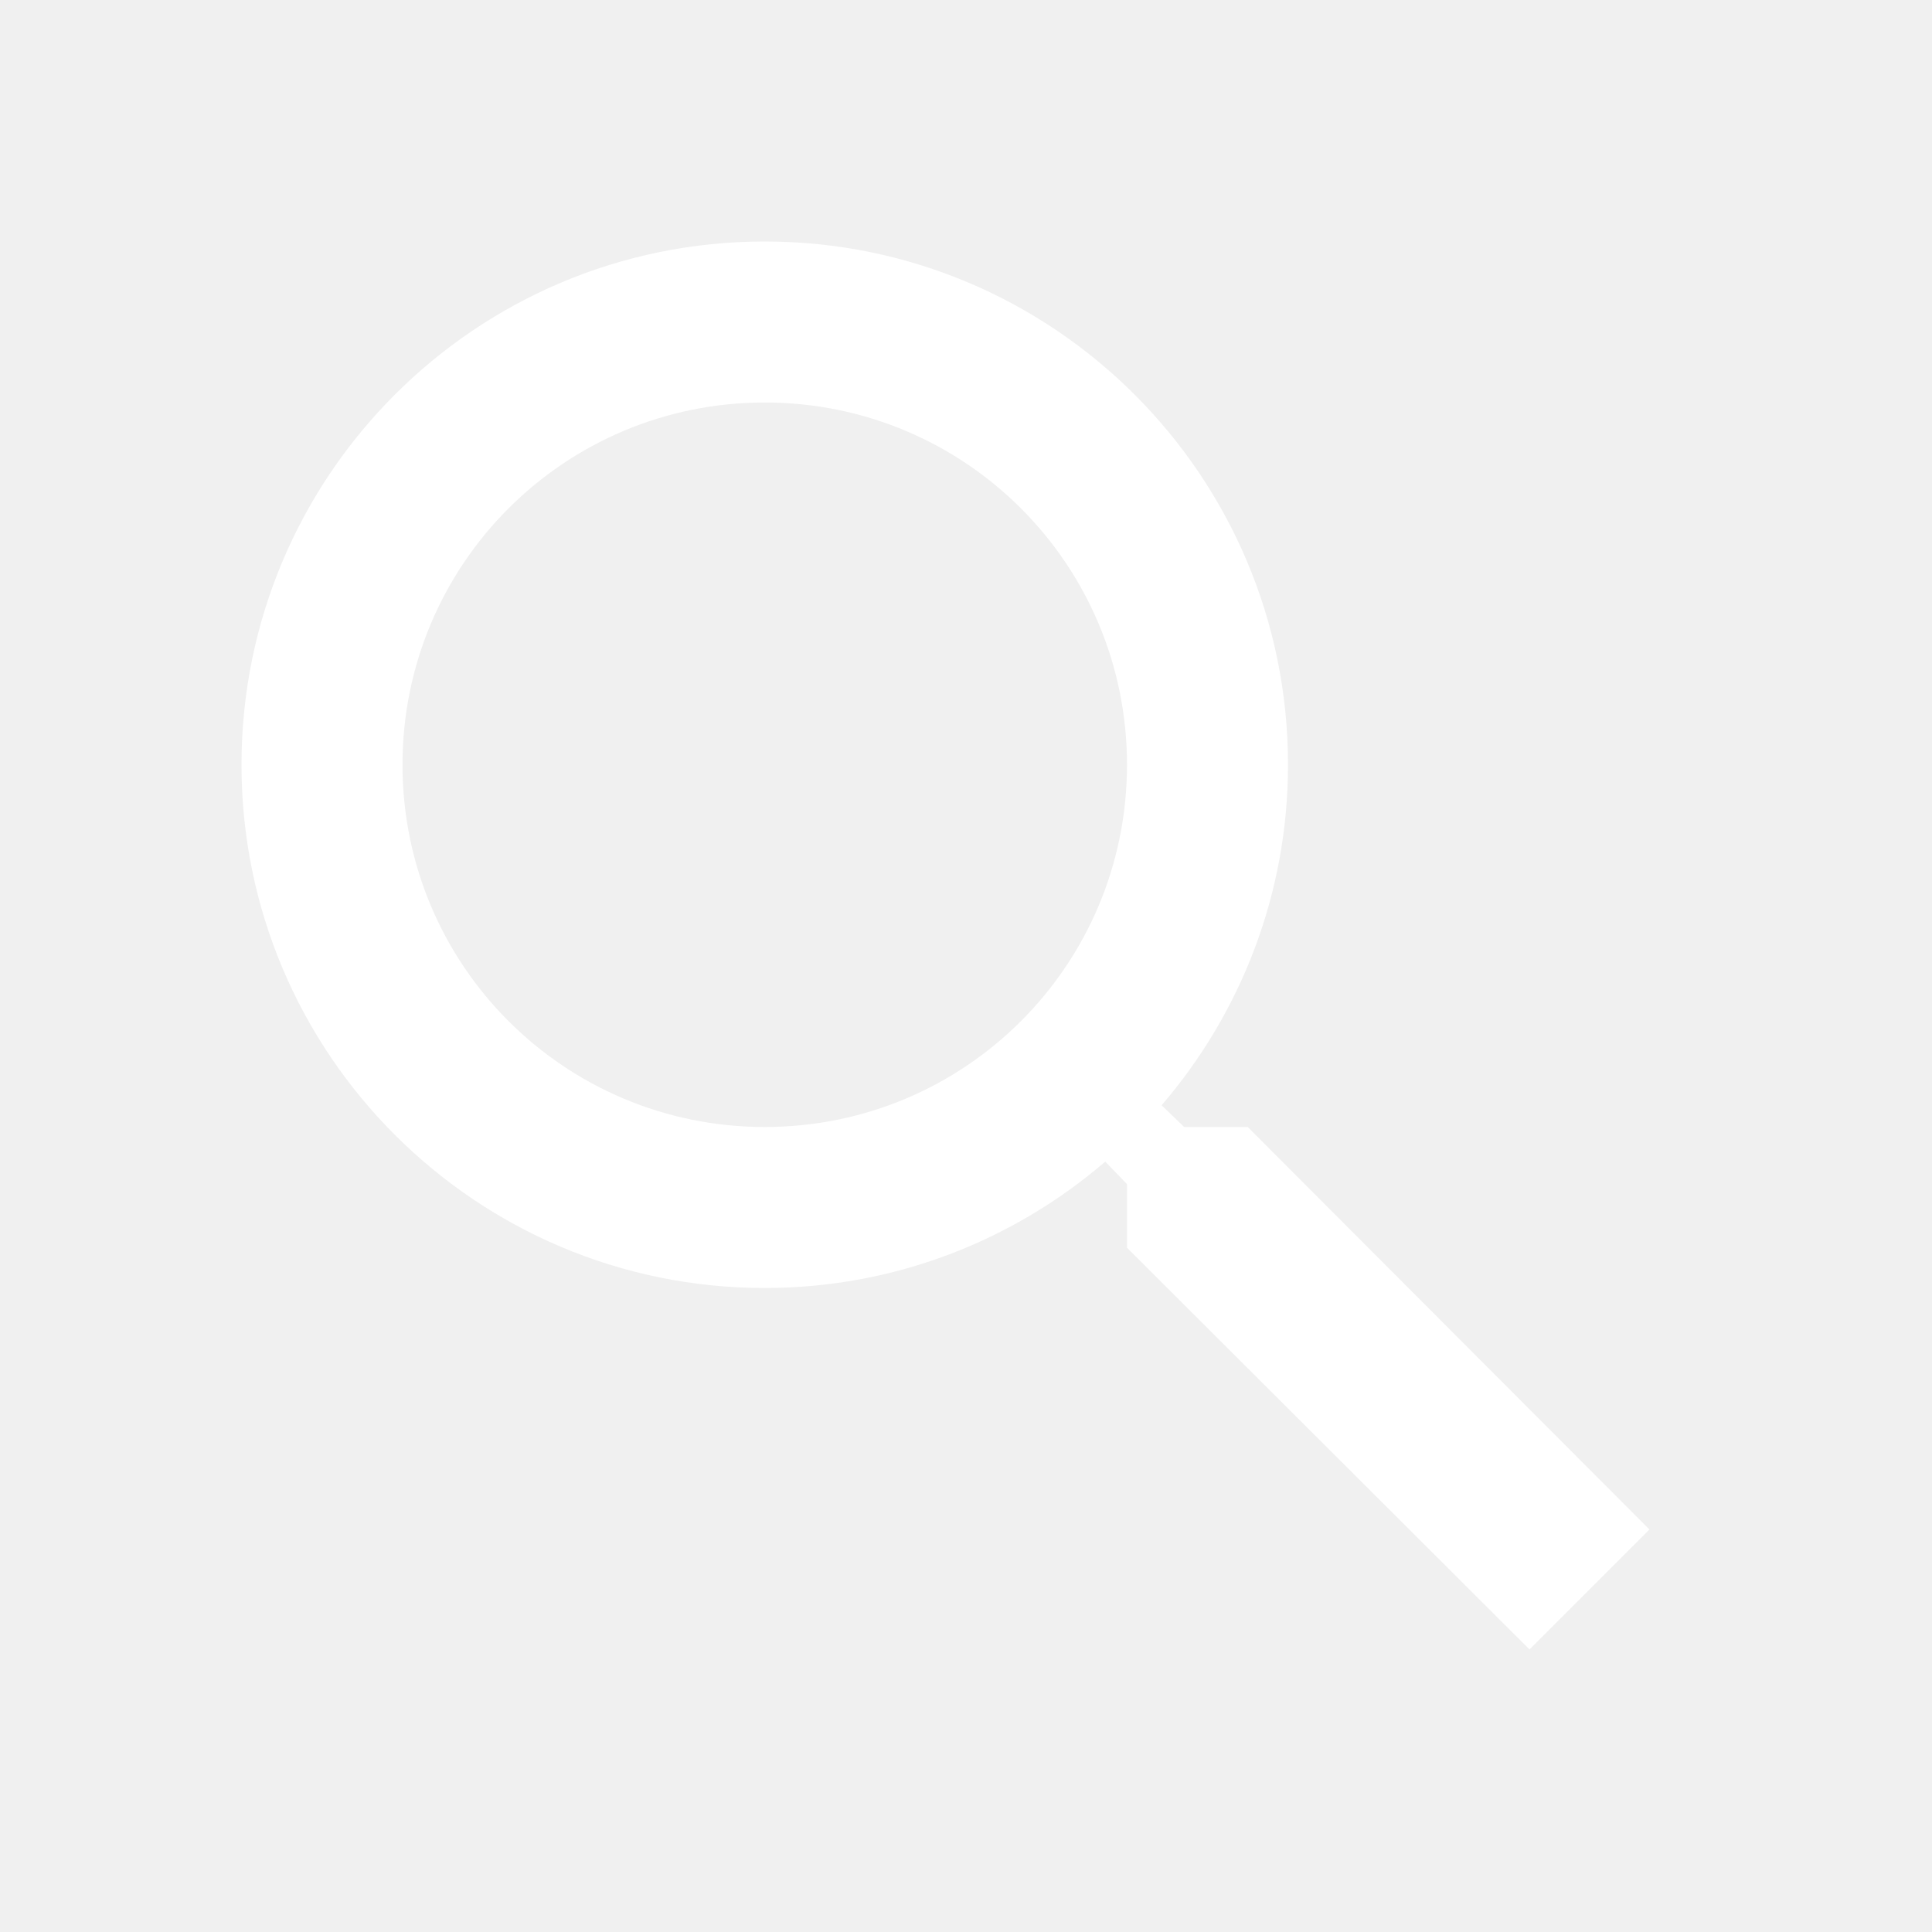
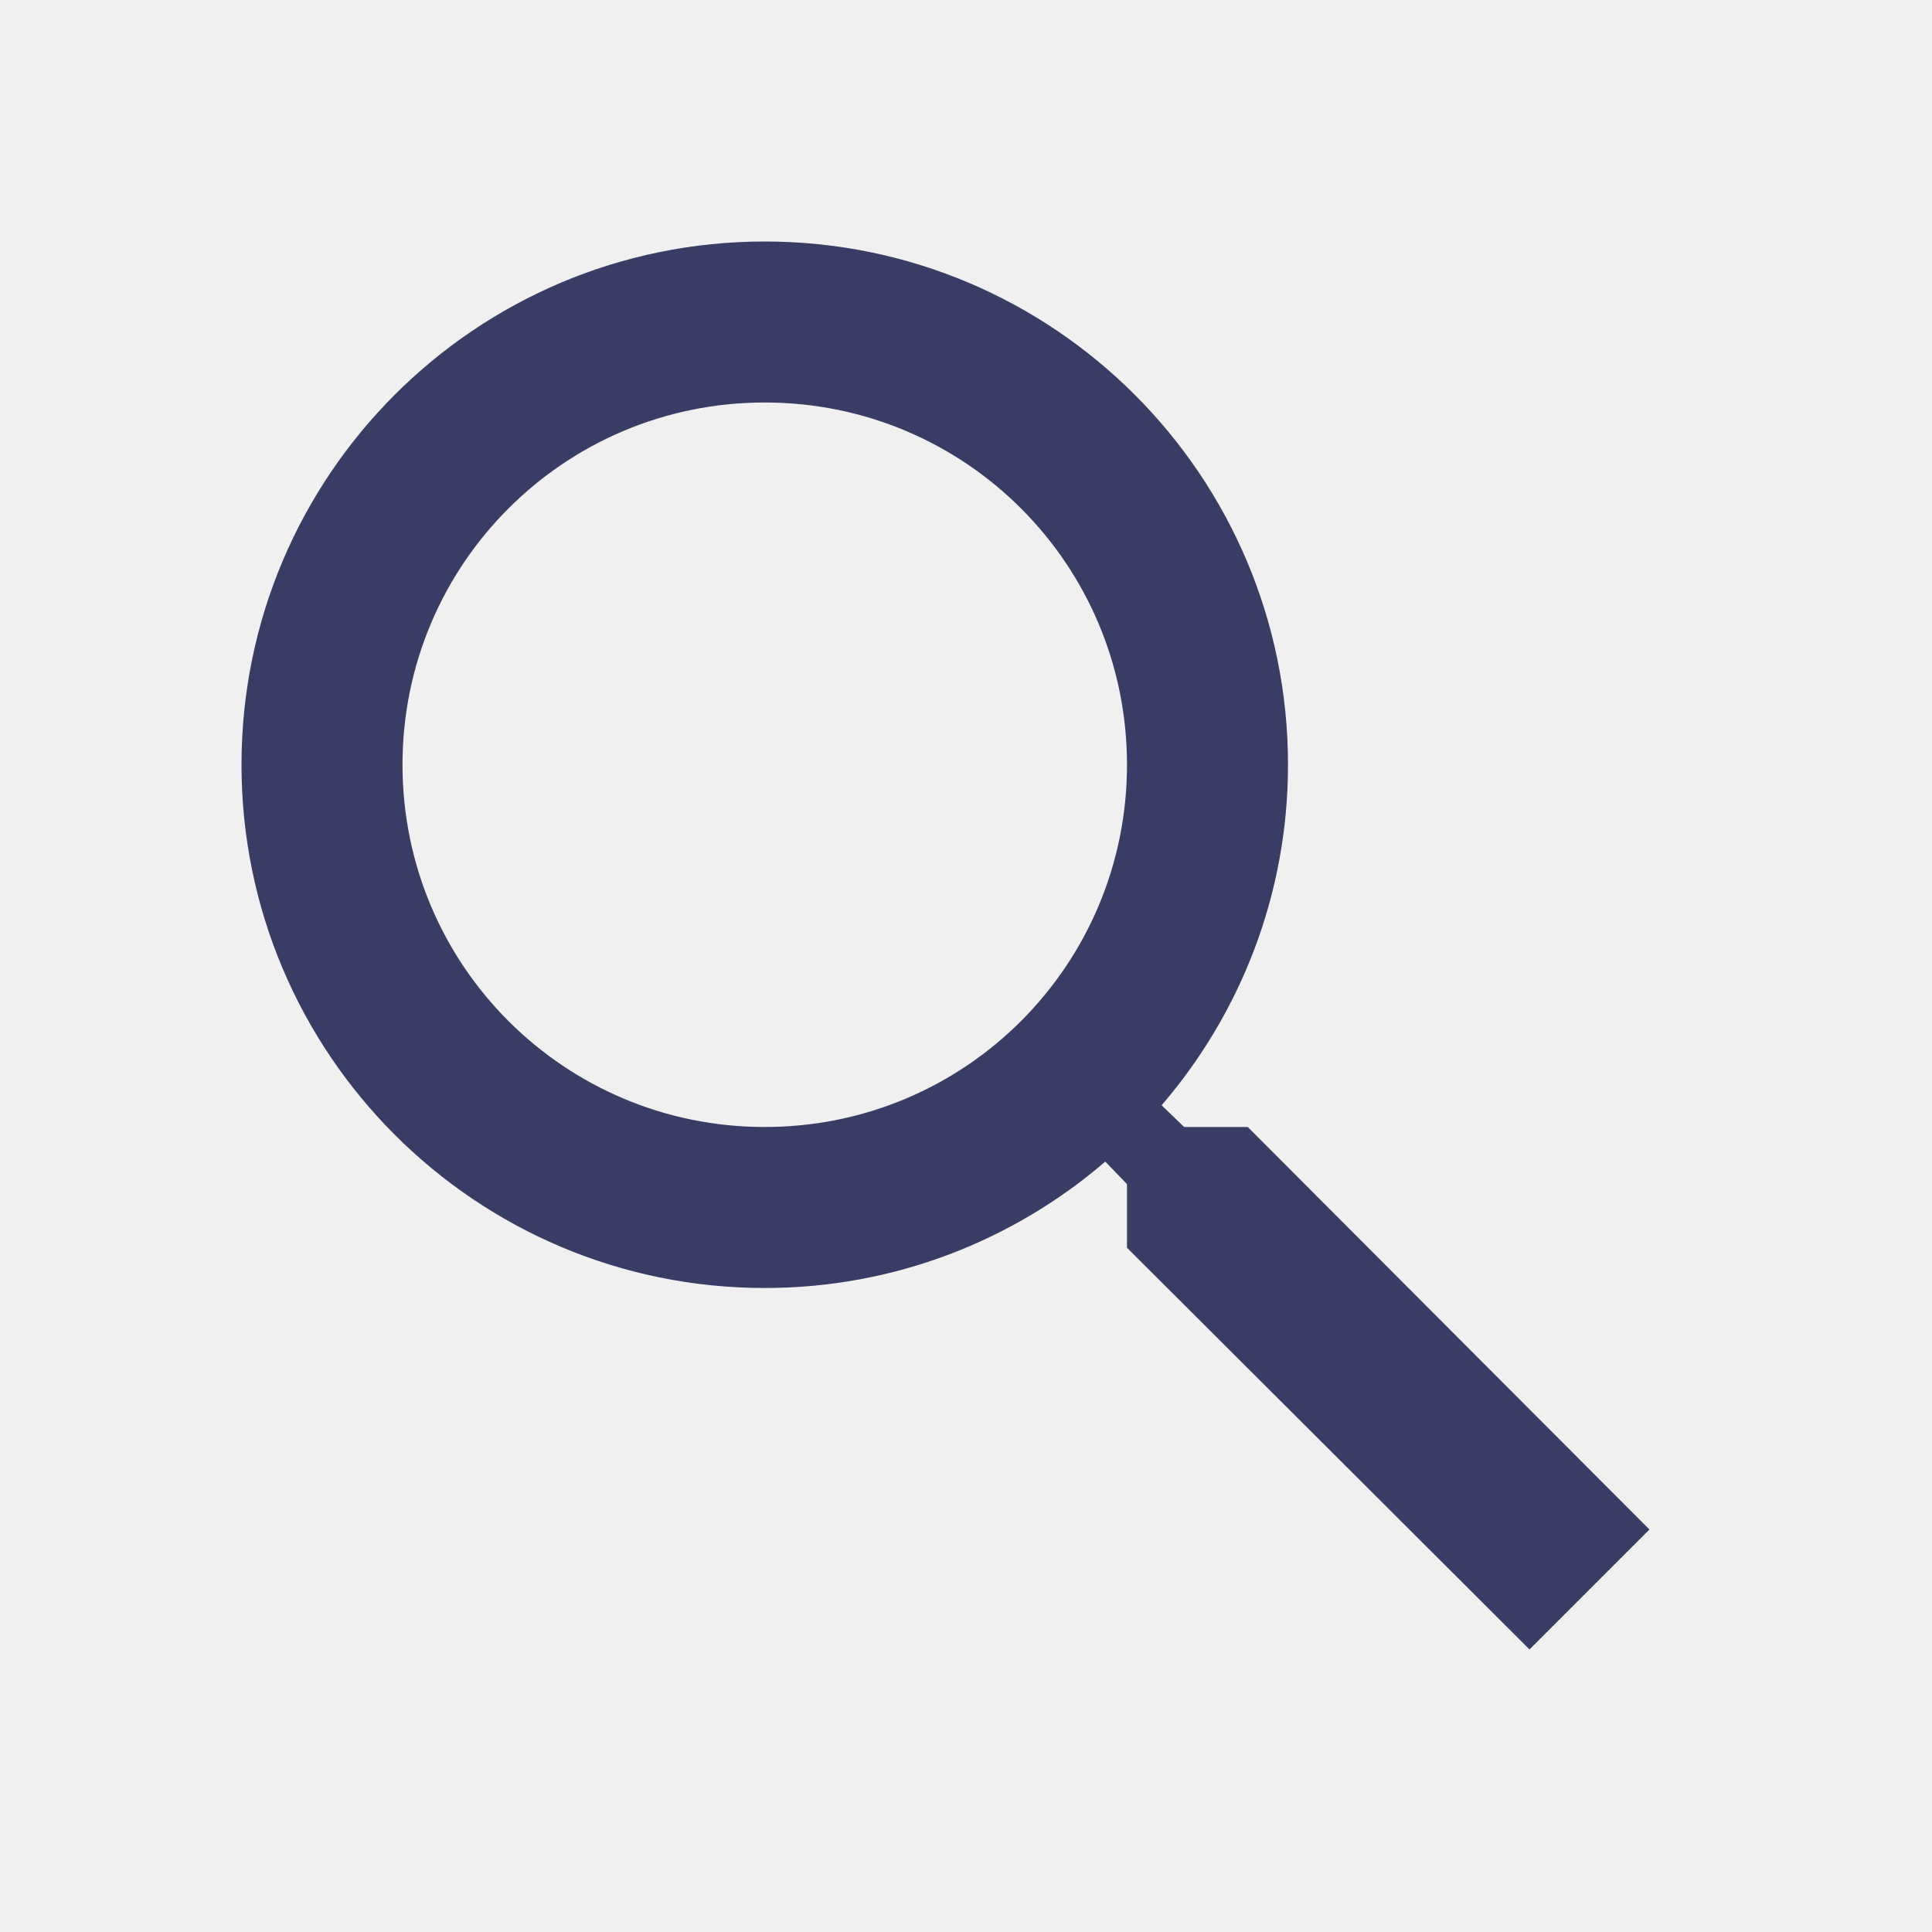
- <svg xmlns="http://www.w3.org/2000/svg" height="24px" viewBox="0 0 24 24" width="24px" fill="#ffffff">
+ <svg xmlns="http://www.w3.org/2000/svg" height="24px" viewBox="0 0 24 24" width="24px" fill="#393d65">
  <path d="M0 0h24v24H0z" fill="none" />
  <path d="M15.5 14h-.79l-.28-.27C15.41 12.59 16 11.11 16 9.5 16 5.91 13.09 3 9.5 3S3 5.91 3 9.5 5.91 16 9.5 16c1.61 0 3.09-.59 4.23-1.57l.27.28v.79l5 4.99L20.49 19l-4.99-5zm-6 0C7.01 14 5 11.99 5 9.5S7.01 5 9.5 5 14 7.01 14 9.5 11.99 14 9.5 14z" />
</svg>
